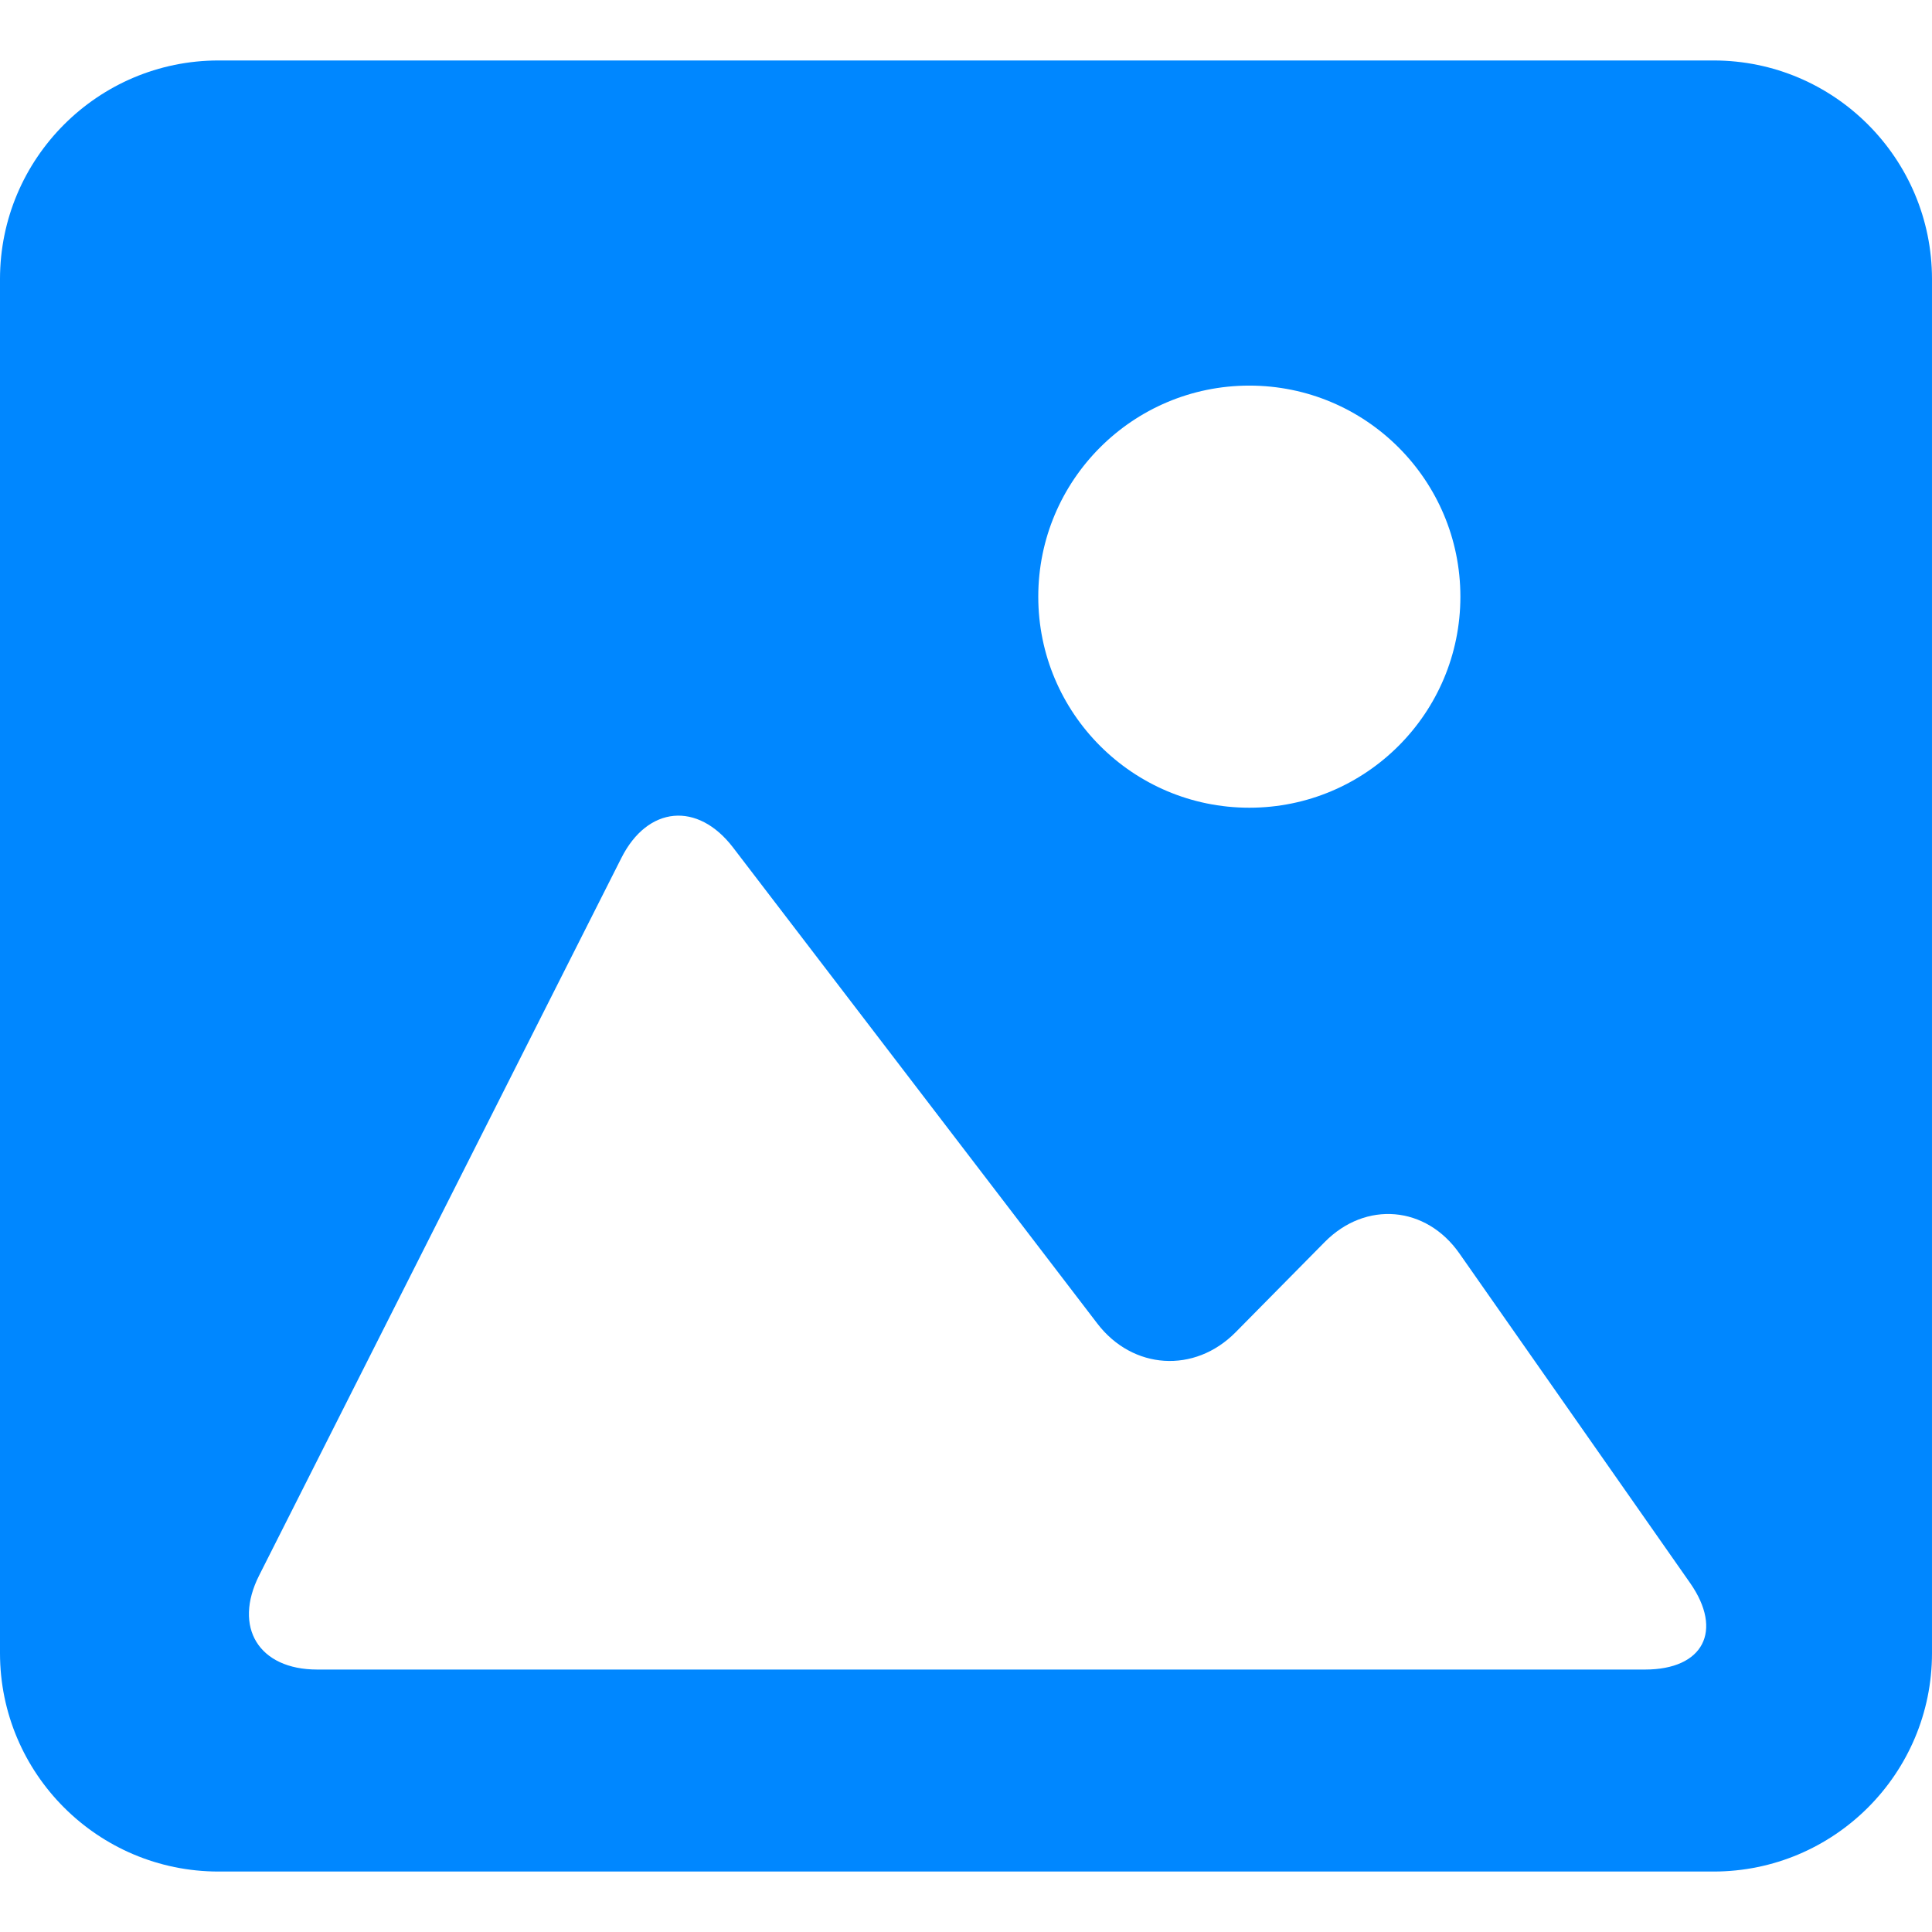
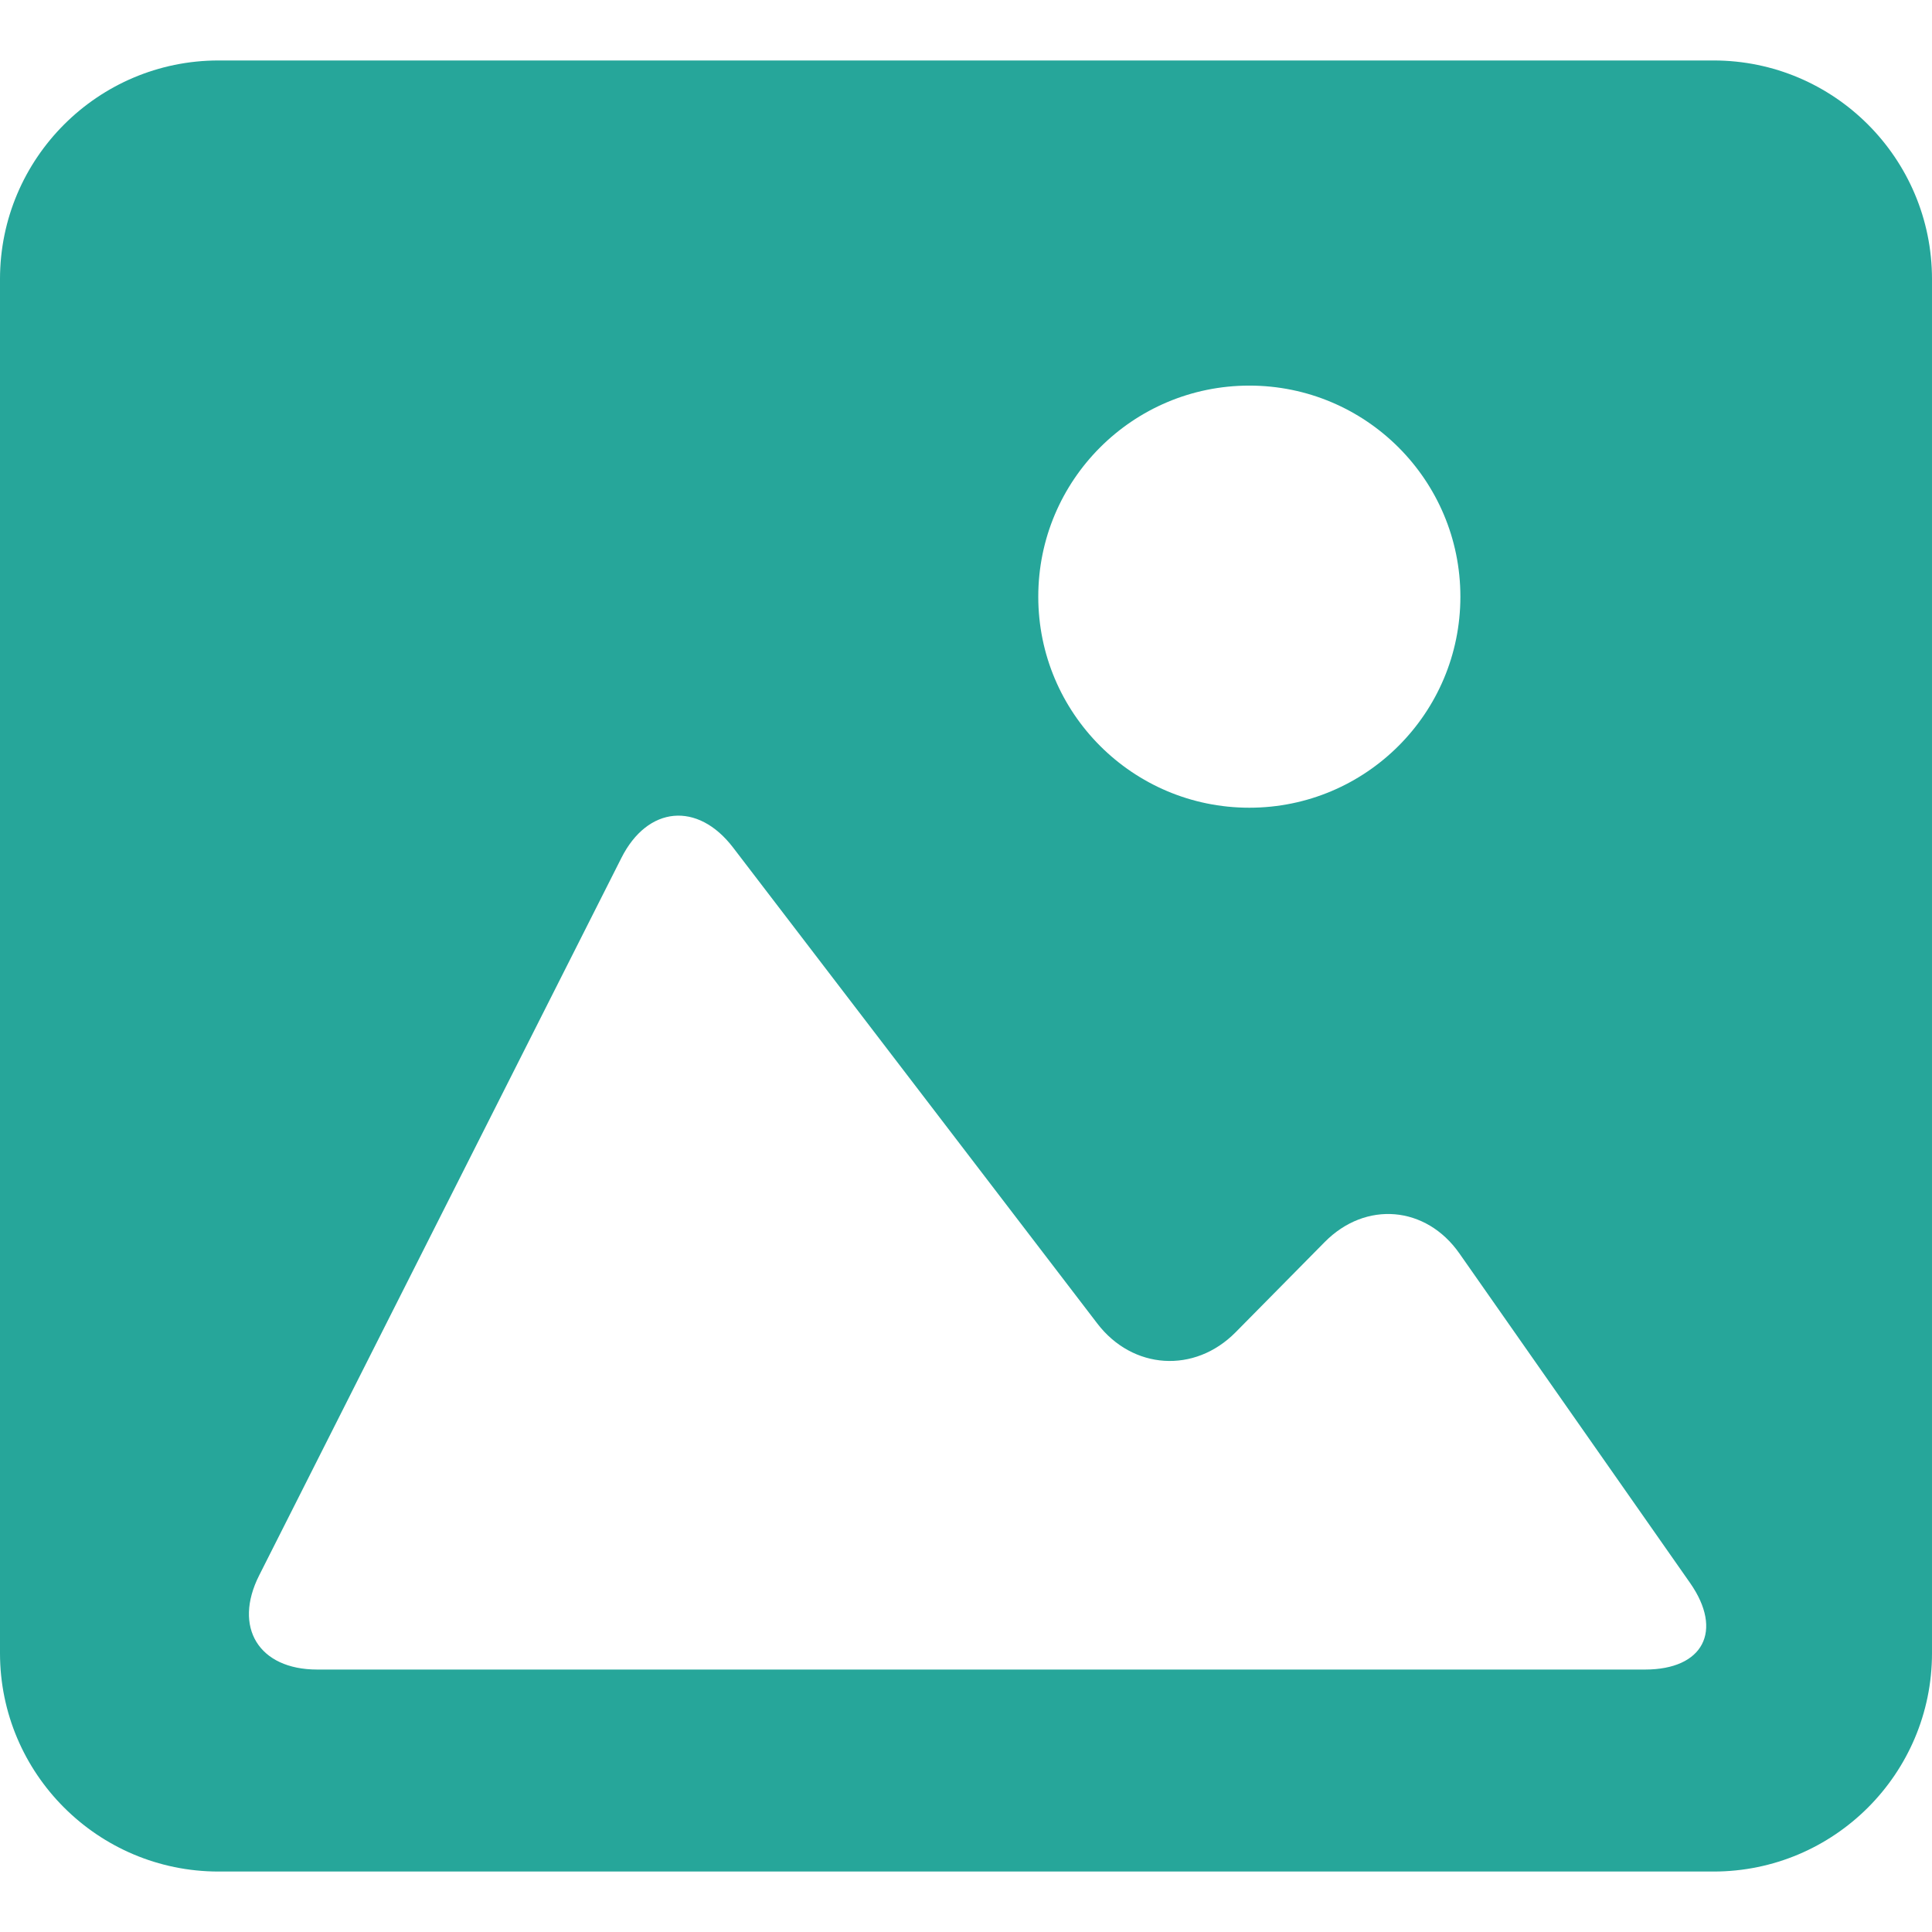
<svg xmlns="http://www.w3.org/2000/svg" version="1.1" width="512" height="512" x="0" y="0" viewBox="0 0 298.73 298.73" style="enable-background:new 0 0 512 512" xml:space="preserve" class="">
  <g>
    <g>
-       <path style="" d="M264.959,9.35H33.787C15.153,9.35,0,24.498,0,43.154v212.461c0,18.634,15.153,33.766,33.787,33.766   h231.171c18.634,0,33.771-15.132,33.771-33.766V43.154C298.73,24.498,283.593,9.35,264.959,9.35z M193.174,59.623   c18.02,0,32.634,14.615,32.634,32.634s-14.615,32.634-32.634,32.634c-18.025,0-32.634-14.615-32.634-32.634   S175.149,59.623,193.174,59.623z M254.363,258.149H149.362H49.039c-9.013,0-13.027-6.521-8.964-14.566l56.006-110.93   c4.058-8.044,11.792-8.762,17.269-1.605l56.316,73.596c5.477,7.158,15.05,7.767,21.386,1.354l13.777-13.951   c6.331-6.413,15.659-5.619,20.826,1.762l35.675,50.959C266.487,252.16,263.376,258.149,254.363,258.149z" fill="#0087ff" data-original="#010002" class="" />
+       <path style="" d="M264.959,9.35H33.787C15.153,9.35,0,24.498,0,43.154v212.461c0,18.634,15.153,33.766,33.787,33.766   h231.171c18.634,0,33.771-15.132,33.771-33.766V43.154C298.73,24.498,283.593,9.35,264.959,9.35z M193.174,59.623   c18.02,0,32.634,14.615,32.634,32.634s-14.615,32.634-32.634,32.634c-18.025,0-32.634-14.615-32.634-32.634   S175.149,59.623,193.174,59.623z M254.363,258.149H149.362H49.039c-9.013,0-13.027-6.521-8.964-14.566l56.006-110.93   c4.058-8.044,11.792-8.762,17.269-1.605l56.316,73.596c5.477,7.158,15.05,7.767,21.386,1.354l13.777-13.951   c6.331-6.413,15.659-5.619,20.826,1.762l35.675,50.959C266.487,252.16,263.376,258.149,254.363,258.149z" fill="#26A69A" data-original="#010002" class="" />
    </g>
    <g>
</g>
    <g>
</g>
    <g>
</g>
    <g>
</g>
    <g>
</g>
    <g>
</g>
    <g>
</g>
    <g>
</g>
    <g>
</g>
    <g>
</g>
    <g>
</g>
    <g>
</g>
    <g>
</g>
    <g>
</g>
    <g>
</g>
  </g>
</svg>
